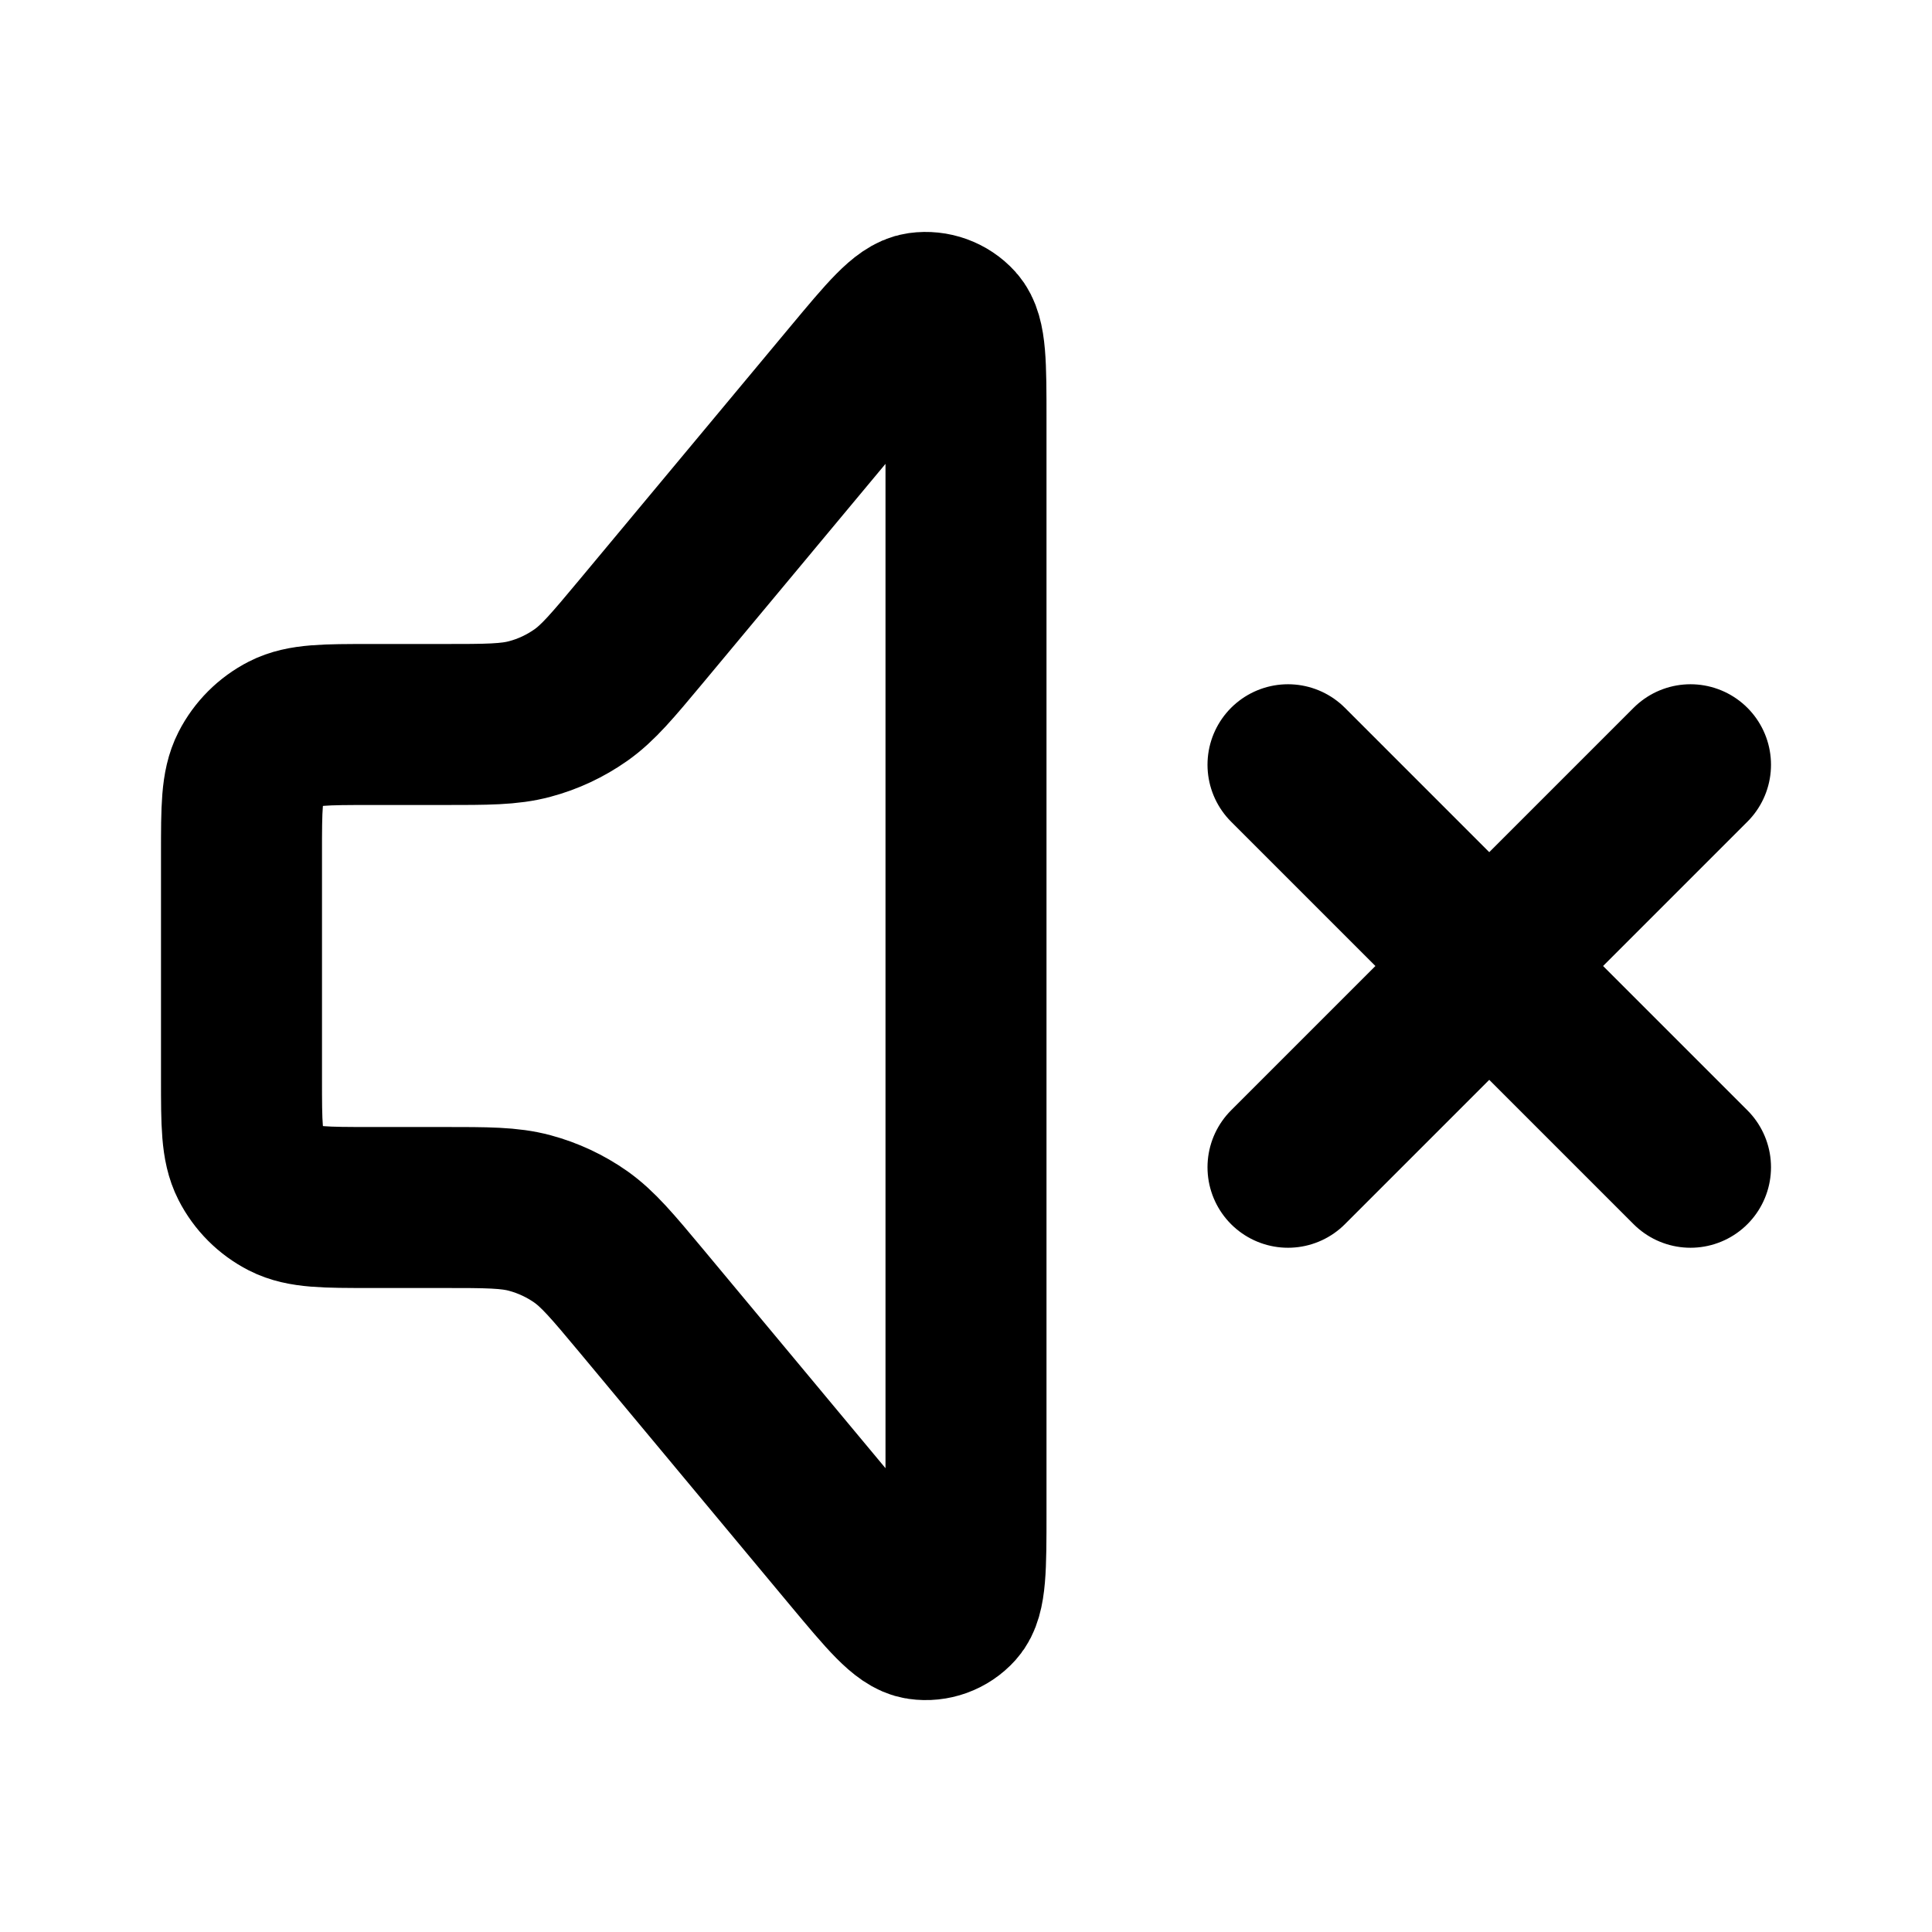
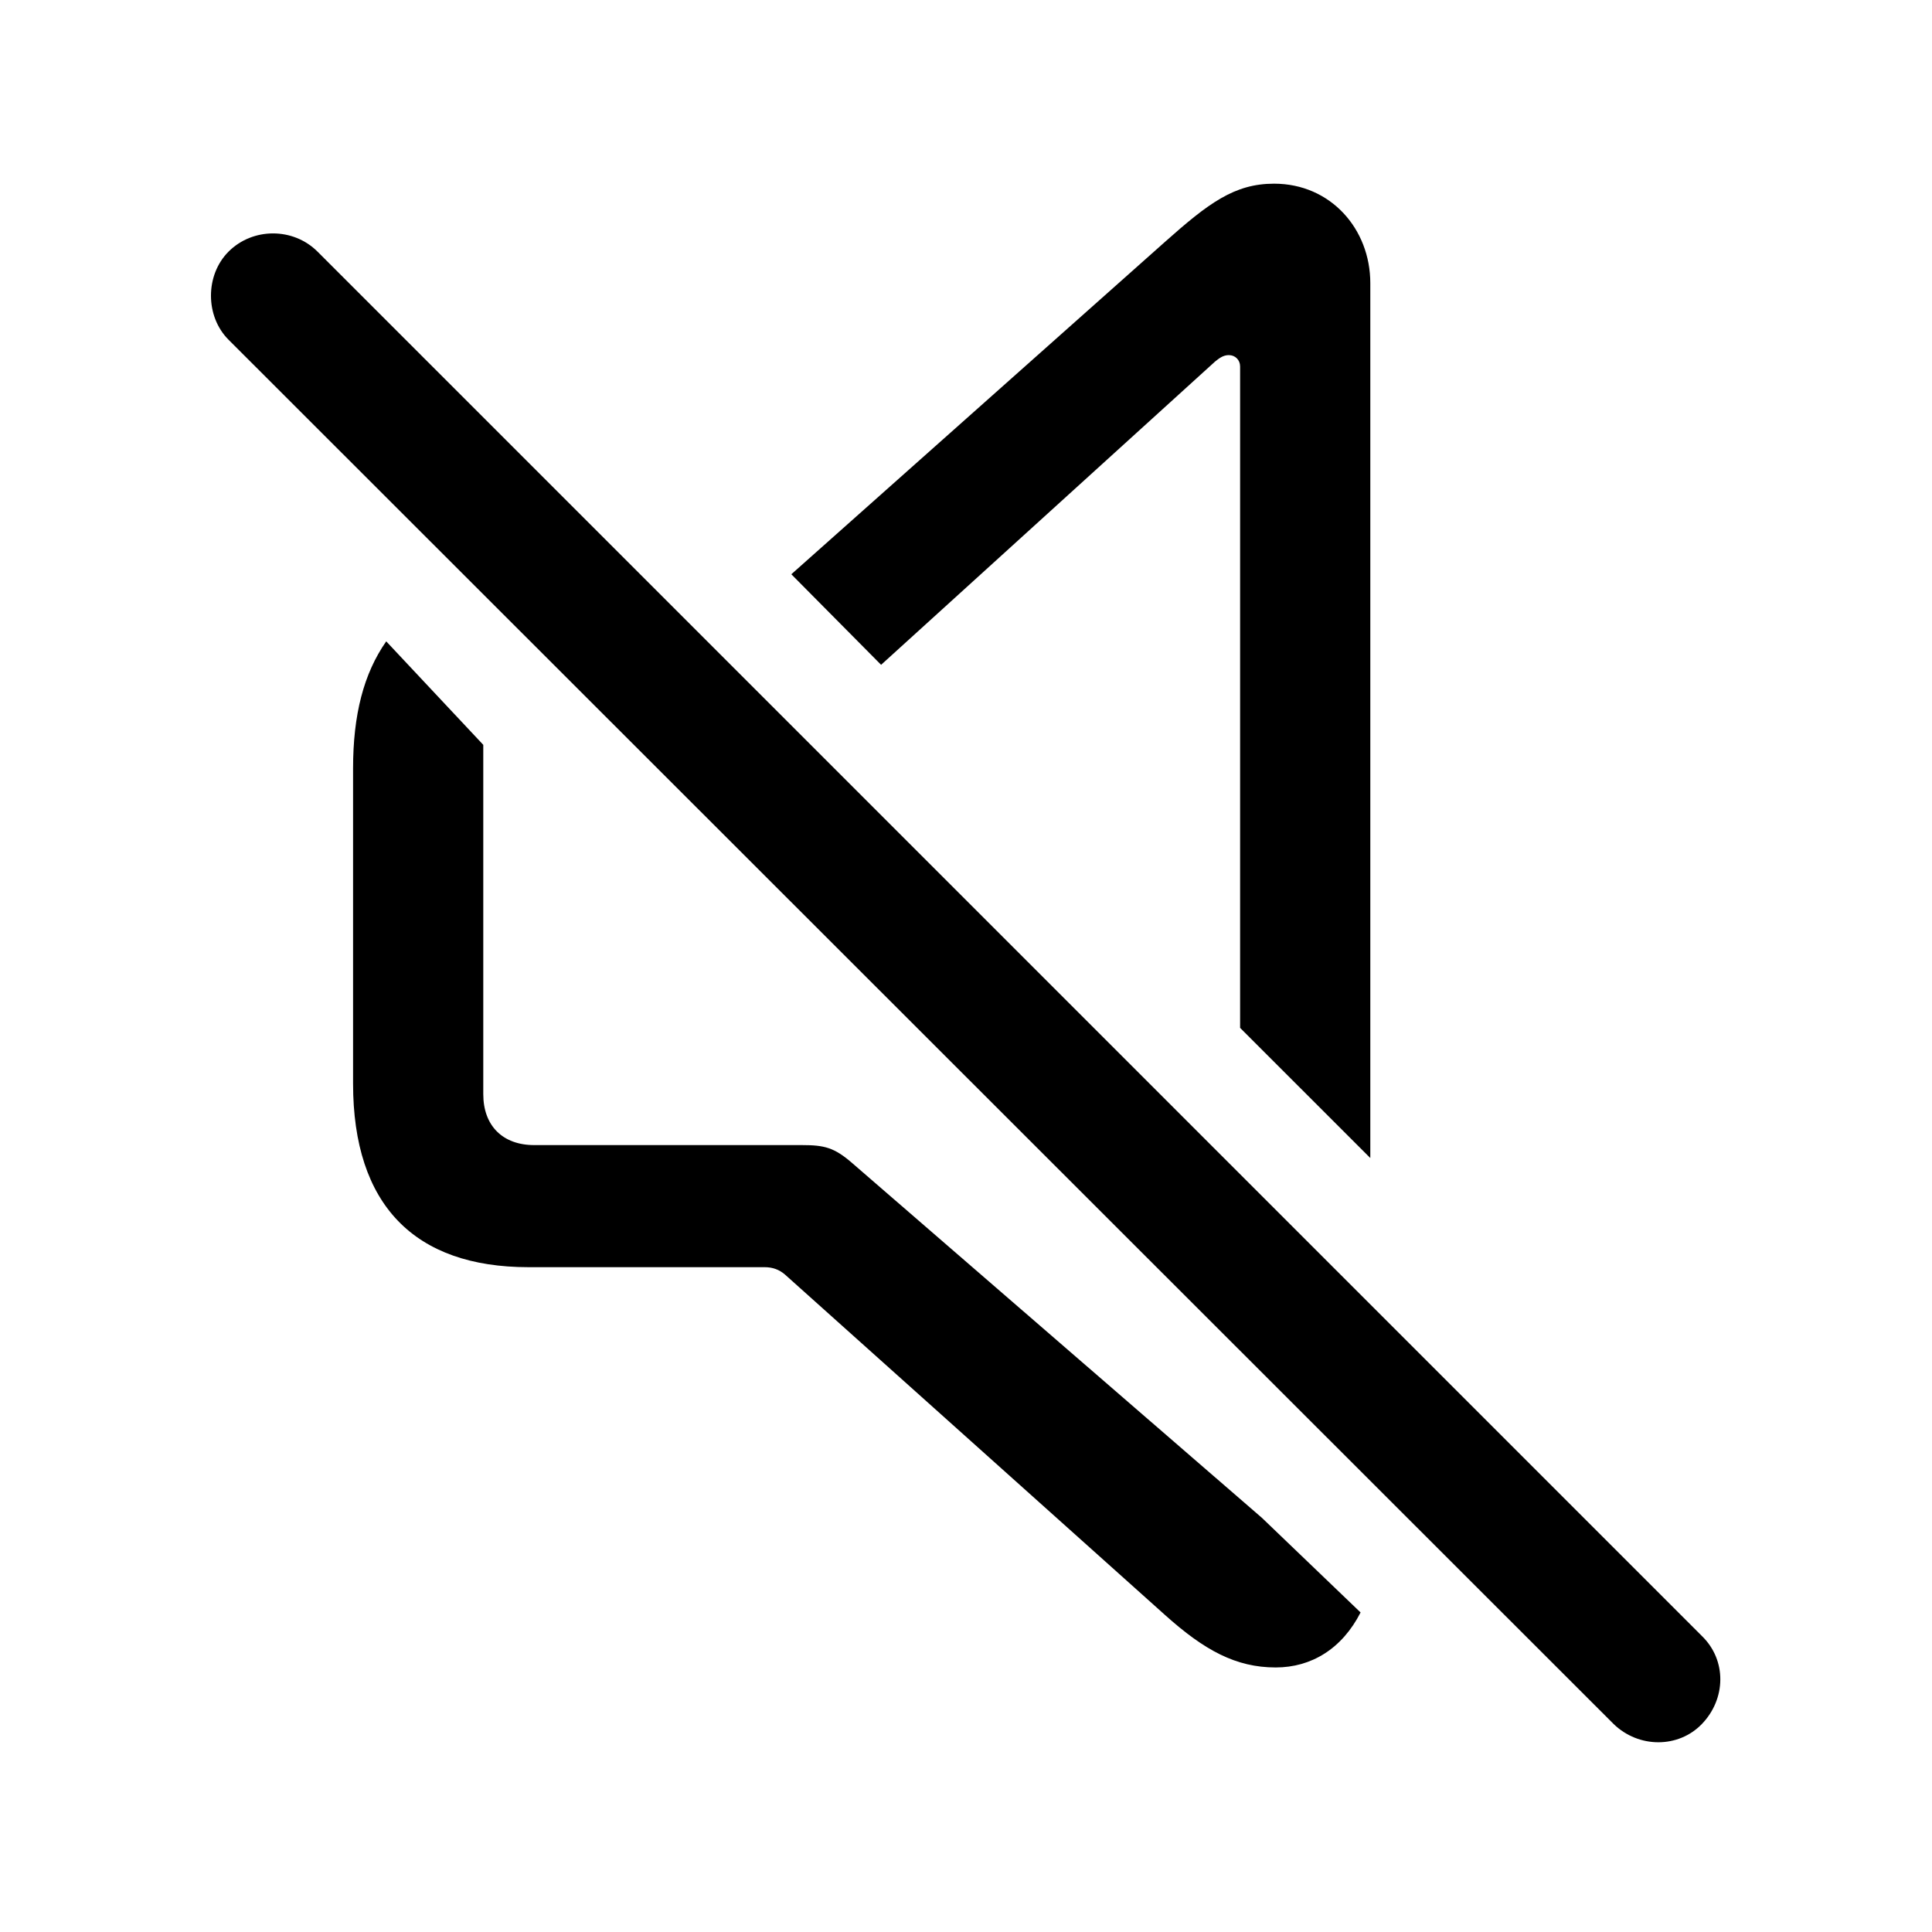
- <svg xmlns="http://www.w3.org/2000/svg" width="800px" height="800px" viewBox="0 0 24 24" fill="none">
-   <path d="M16 9.5L21 14.5M21 9.5L16 14.5M4.6 9H5.501C6.052 9 6.328 9 6.583 8.931C6.809 8.871 7.023 8.77 7.214 8.636C7.43 8.484 7.607 8.272 7.96 7.849L10.585 4.698C11.021 4.175 11.239 3.913 11.429 3.886C11.594 3.863 11.76 3.923 11.871 4.046C12 4.189 12 4.529 12 5.21V18.79C12 19.471 12 19.811 11.871 19.954C11.76 20.078 11.594 20.138 11.429 20.114C11.239 20.087 11.021 19.825 10.585 19.303L7.96 16.151C7.607 15.728 7.43 15.517 7.214 15.364C7.023 15.23 6.809 15.13 6.583 15.069C6.328 15 6.052 15 5.501 15H4.6C4.04 15 3.76 15 3.546 14.891C3.358 14.795 3.205 14.642 3.109 14.454C3 14.24 3 13.96 3 13.4V10.6C3 10.04 3 9.76 3.109 9.546C3.205 9.358 3.358 9.205 3.546 9.109C3.76 9 4.04 9 4.6 9Z" stroke="#000000" stroke-width="2" stroke-linecap="round" stroke-linejoin="round" />
+ <svg xmlns="http://www.w3.org/2000/svg" fill="#000000" width="800px" height="800px" viewBox="0 0 56 56">
+   <path d="M 39.719 33.566 L 39.719 8.207 C 39.719 6.637 38.57 5.324 36.93 5.324 C 35.781 5.324 35.031 5.887 33.766 7.012 L 22.937 16.645 L 25.539 19.27 L 35.219 10.48 C 35.336 10.387 35.453 10.293 35.617 10.293 C 35.805 10.293 35.945 10.434 35.945 10.621 L 35.945 29.793 Z M 46.773 49.973 C 47.5 50.676 48.648 50.676 49.328 49.973 C 50.031 49.246 50.055 48.121 49.328 47.418 L 9.203 7.293 C 8.5 6.59 7.328 6.59 6.625 7.293 C 5.945 7.973 5.945 9.168 6.625 9.848 Z M 36.977 48.332 C 38.008 48.332 38.898 47.793 39.437 46.738 L 36.578 43.996 L 24.695 33.707 C 24.18 33.262 23.898 33.191 23.242 33.191 L 15.484 33.191 C 14.57 33.191 14.008 32.629 14.008 31.715 L 14.008 21.59 L 11.195 18.59 C 10.539 19.527 10.234 20.723 10.234 22.27 L 10.234 31.41 C 10.234 34.926 12.015 36.73 15.32 36.73 L 22.164 36.73 C 22.398 36.73 22.586 36.801 22.75 36.941 L 33.766 46.809 C 34.914 47.84 35.828 48.332 36.977 48.332 Z" />
</svg>
